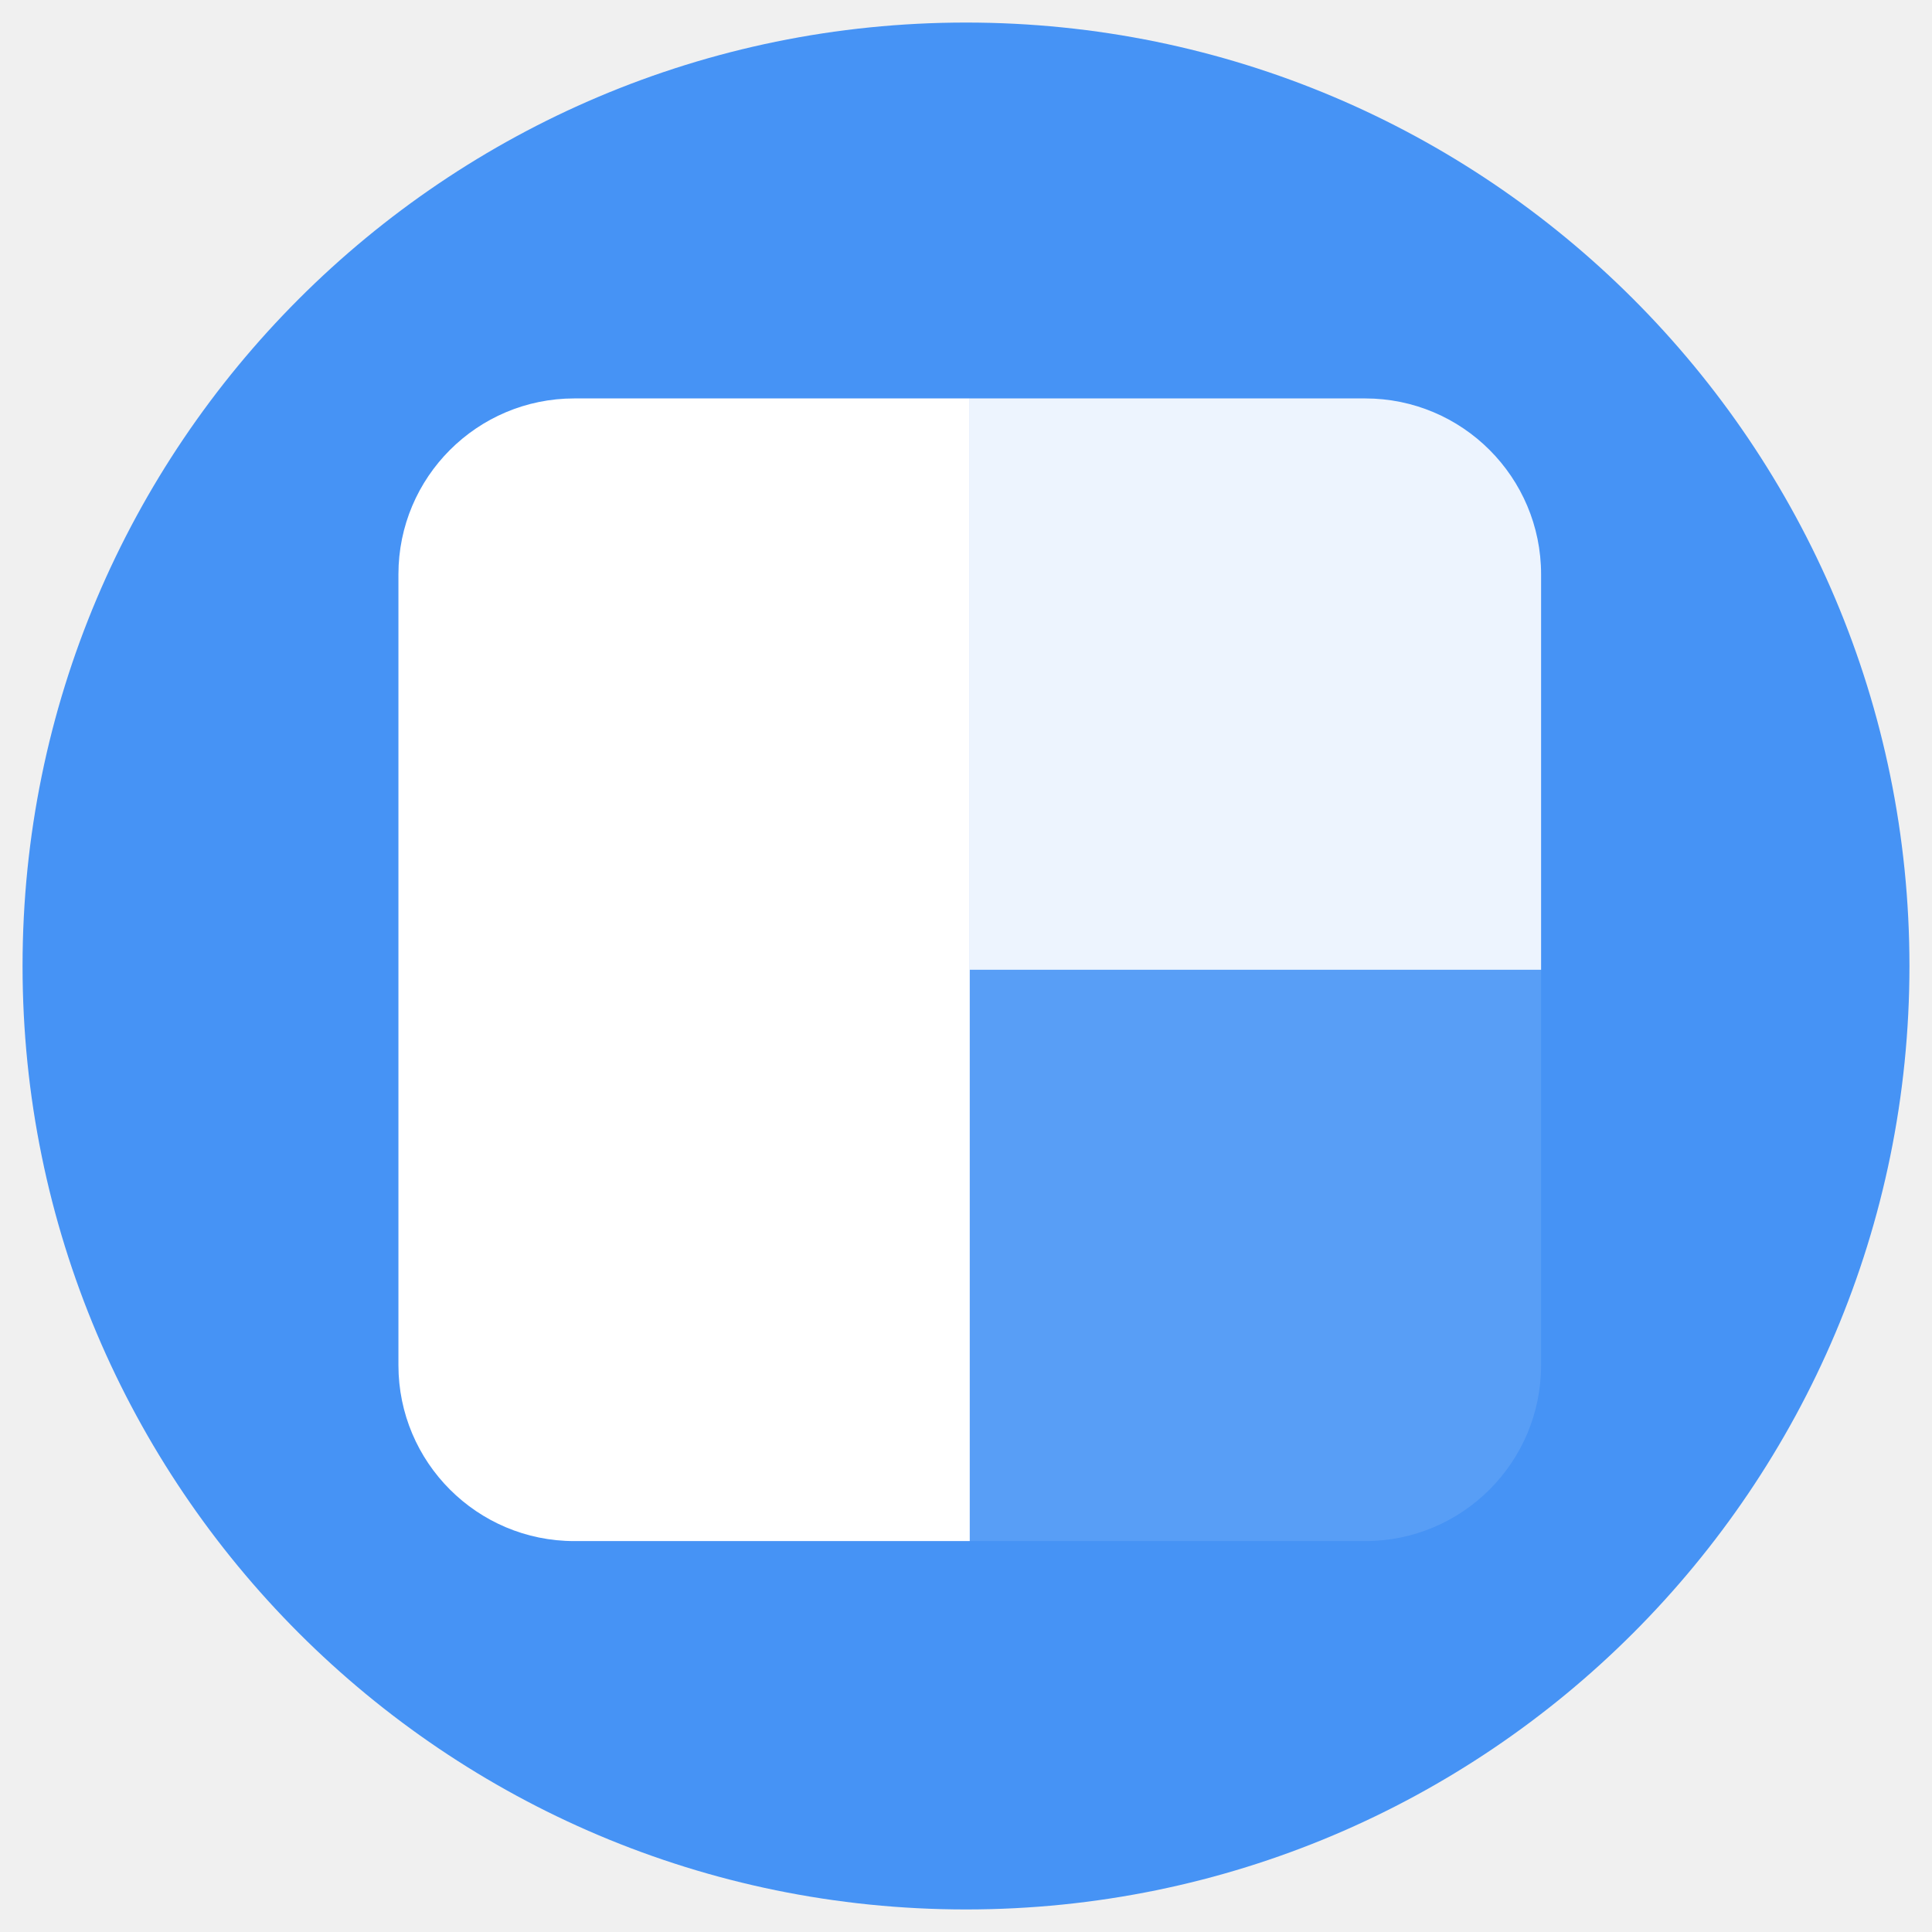
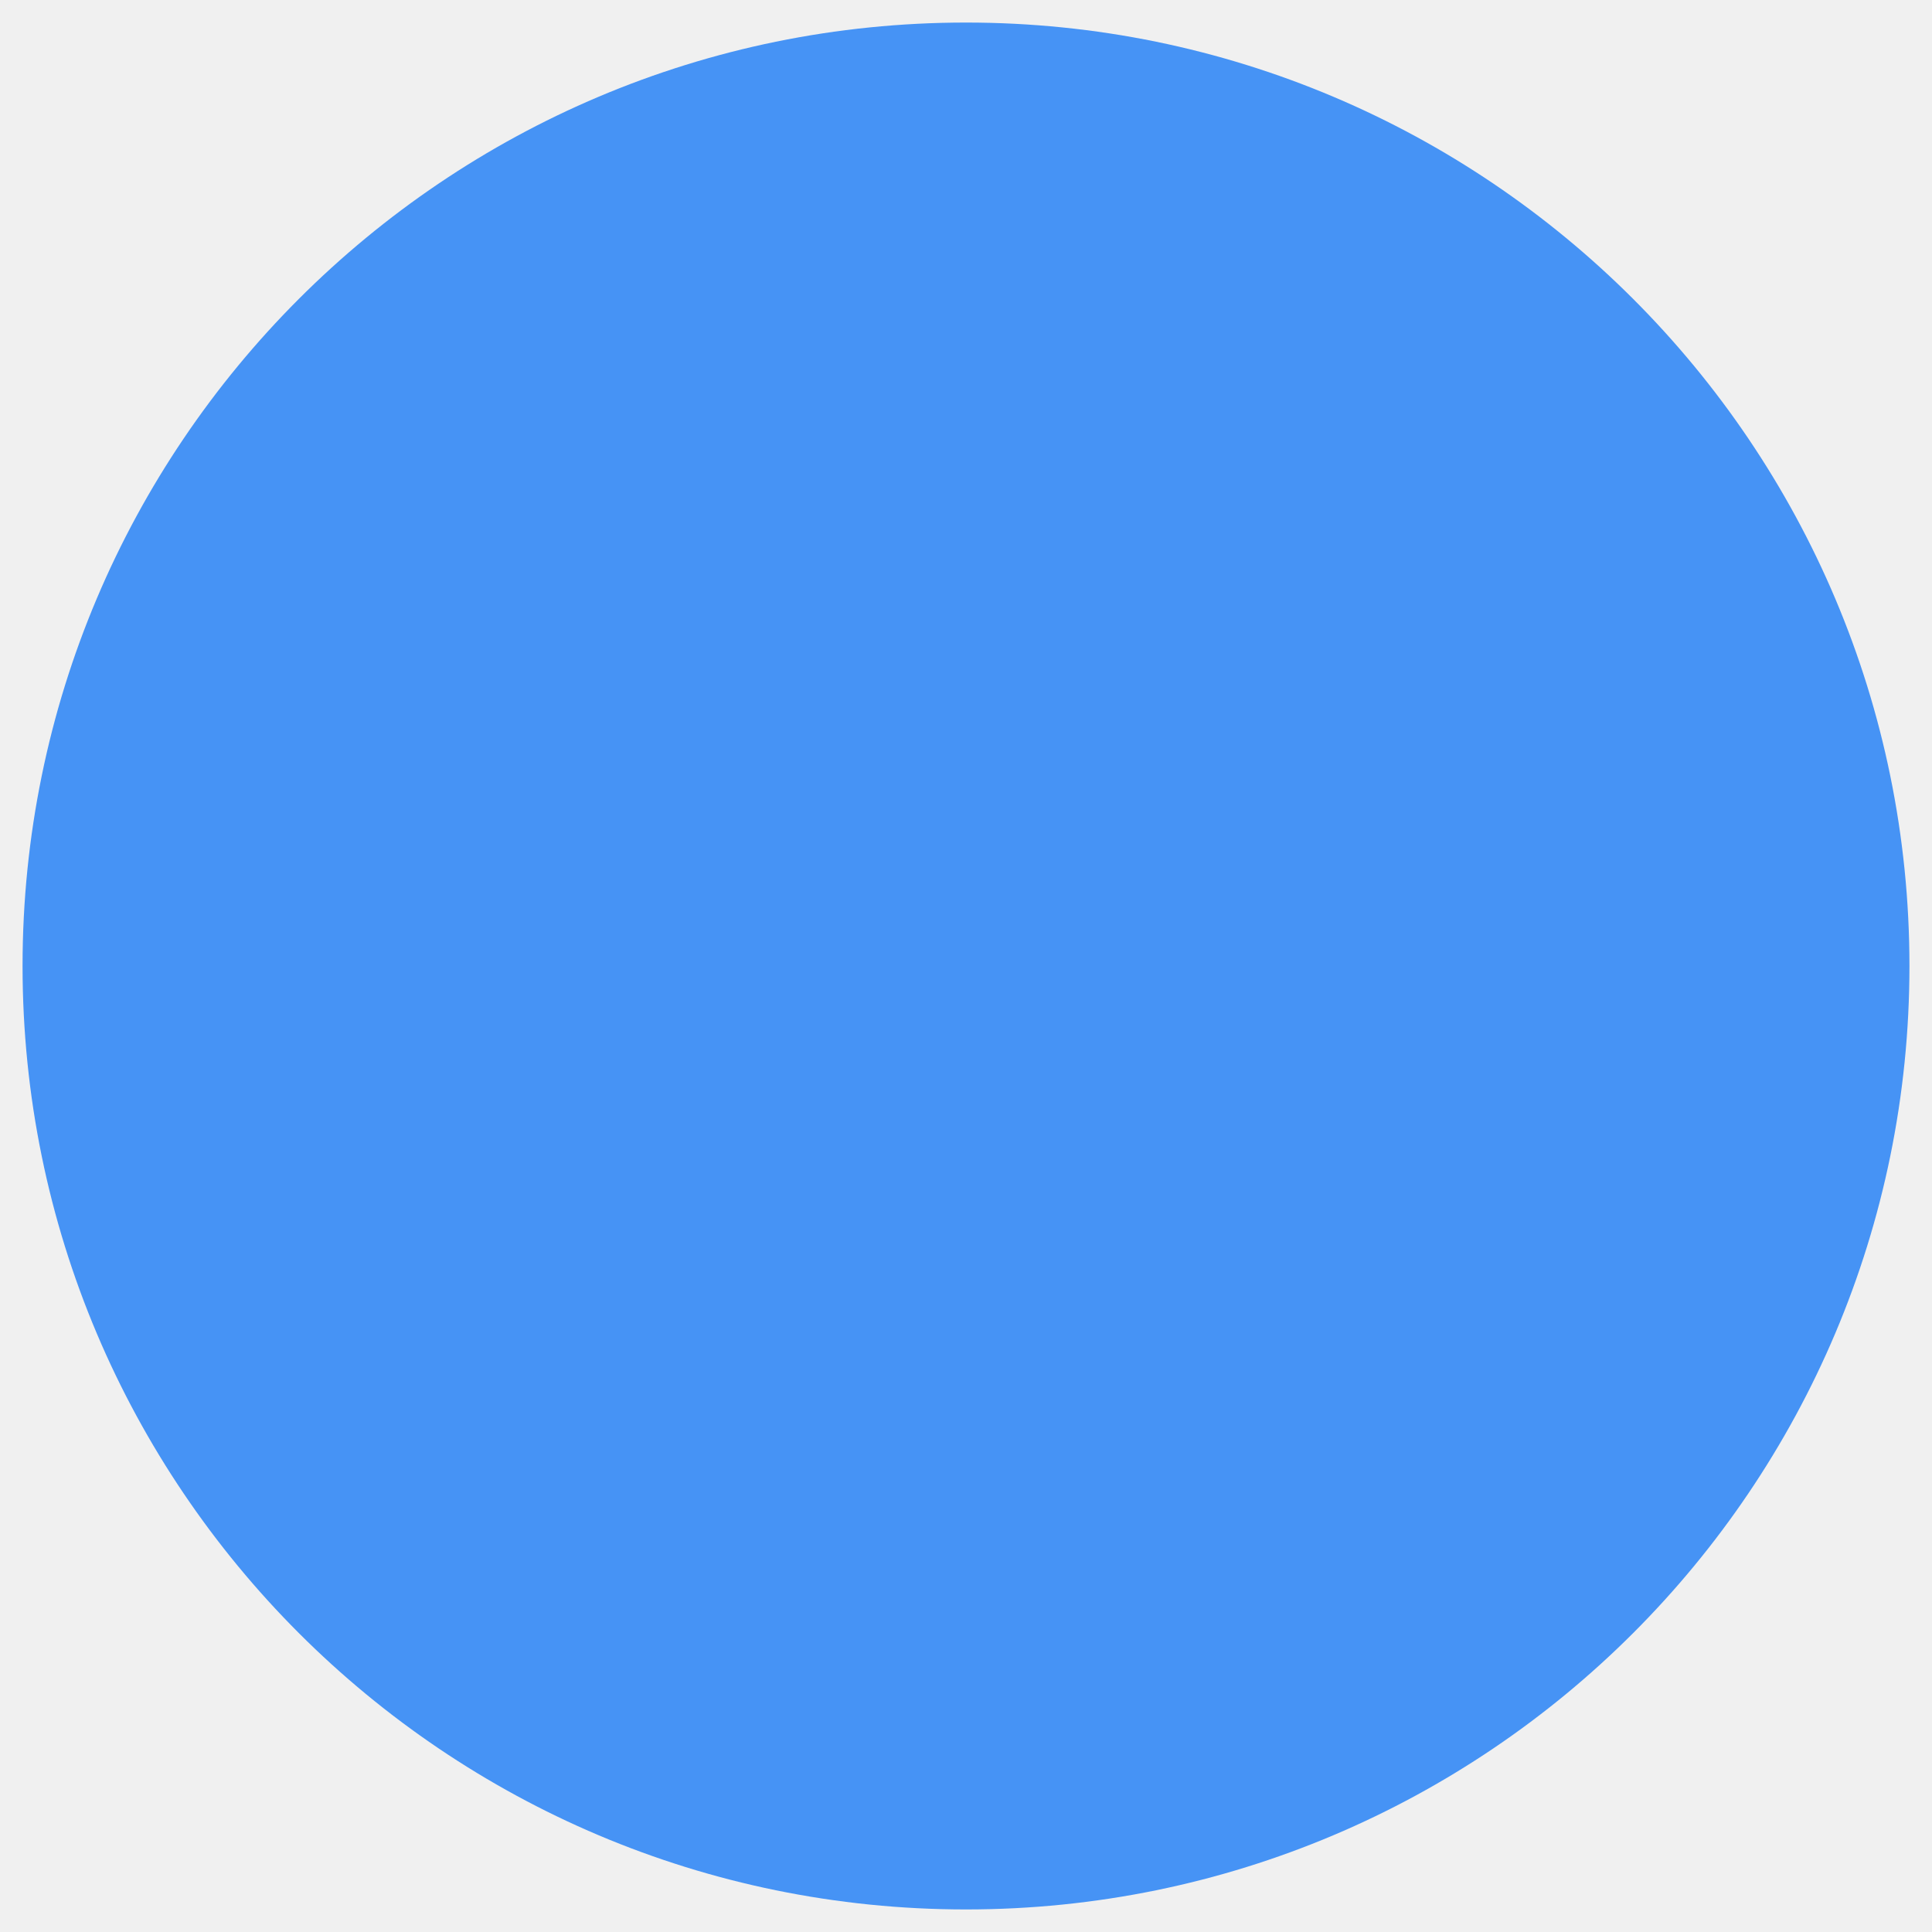
- <svg xmlns="http://www.w3.org/2000/svg" xmlns:xlink="http://www.w3.org/1999/xlink" width="257px" height="257px" viewBox="0 0 257 257" version="1.1">
+ <svg xmlns="http://www.w3.org/2000/svg" xmlns:xlink="http://www.w3.org/1999/xlink" height="257" viewBox="0 0 257 257" width="257">
  <defs>
-     <circle id="path-1" cx="128.5" cy="128.5" r="125.5" />
+     <circle id="a" cx="128.5" cy="128.5" r="125.5" />
+     <mask id="b" fill="#fff">
+       <use fill="none" xlink:href="#a" />
+     </mask>
  </defs>
-   <g id="clearbit/logo" stroke="none" stroke-width="1" fill="none" fill-rule="evenodd">
-     <mask id="mask-2" fill="white">
-       <use xlink:href="#path-1" />
-     </mask>
-     <use id="Mask" fill="#4693F5" xlink:href="#path-1" />
-     <g id="Group" mask="url(#mask-2)" fill="#FFFFFF">
-       <g transform="translate(53, 53)">
-         <path d="M76,0 L128.6,0 C141.523,-2.37400167e-15 152,10.477 152,23.4 L152,76 L76,76 L76,0 Z" id="Rectangle-96-Copy-4" opacity="0.9" />
-         <path d="M23.4,0 L76,0 L76,152 L23.4,152 C10.477,152 1.58266778e-15,141.523 0,128.6 L0,23.4 C-1.58266778e-15,10.477 10.477,2.37400167e-15 23.4,0 Z" id="Rectangle-96" />
-         <path d="M76,76 L152,76 L152,128.6 C152,141.523 141.523,152 128.6,152 L76,152 L76,76 Z" id="Rectangle-96-Copy-3" opacity="0.1" />
+   <g fill="none" fill-rule="evenodd">
+     <use fill="#4693f5" xlink:href="#a" />
+     <g fill="#fff" mask="url(#b)">
+       <g transform="translate(53 53)">
+         <path d="m76 0h52.6c12.923 0 23.4 10.477 23.4 23.4v52.6h-76z" opacity=".9" />
+         <path d="m23.4 0h52.6v152h-52.6c-12.923 0-23.4-10.477-23.4-23.4v-105.2c0-12.923 10.477-23.4 23.4-23.4z" />
+         <path d="m76 76h76v52.6c0 12.923-10.477 23.4-23.4 23.4h-52.6z" opacity=".1" />
      </g>
    </g>
  </g>
</svg>
